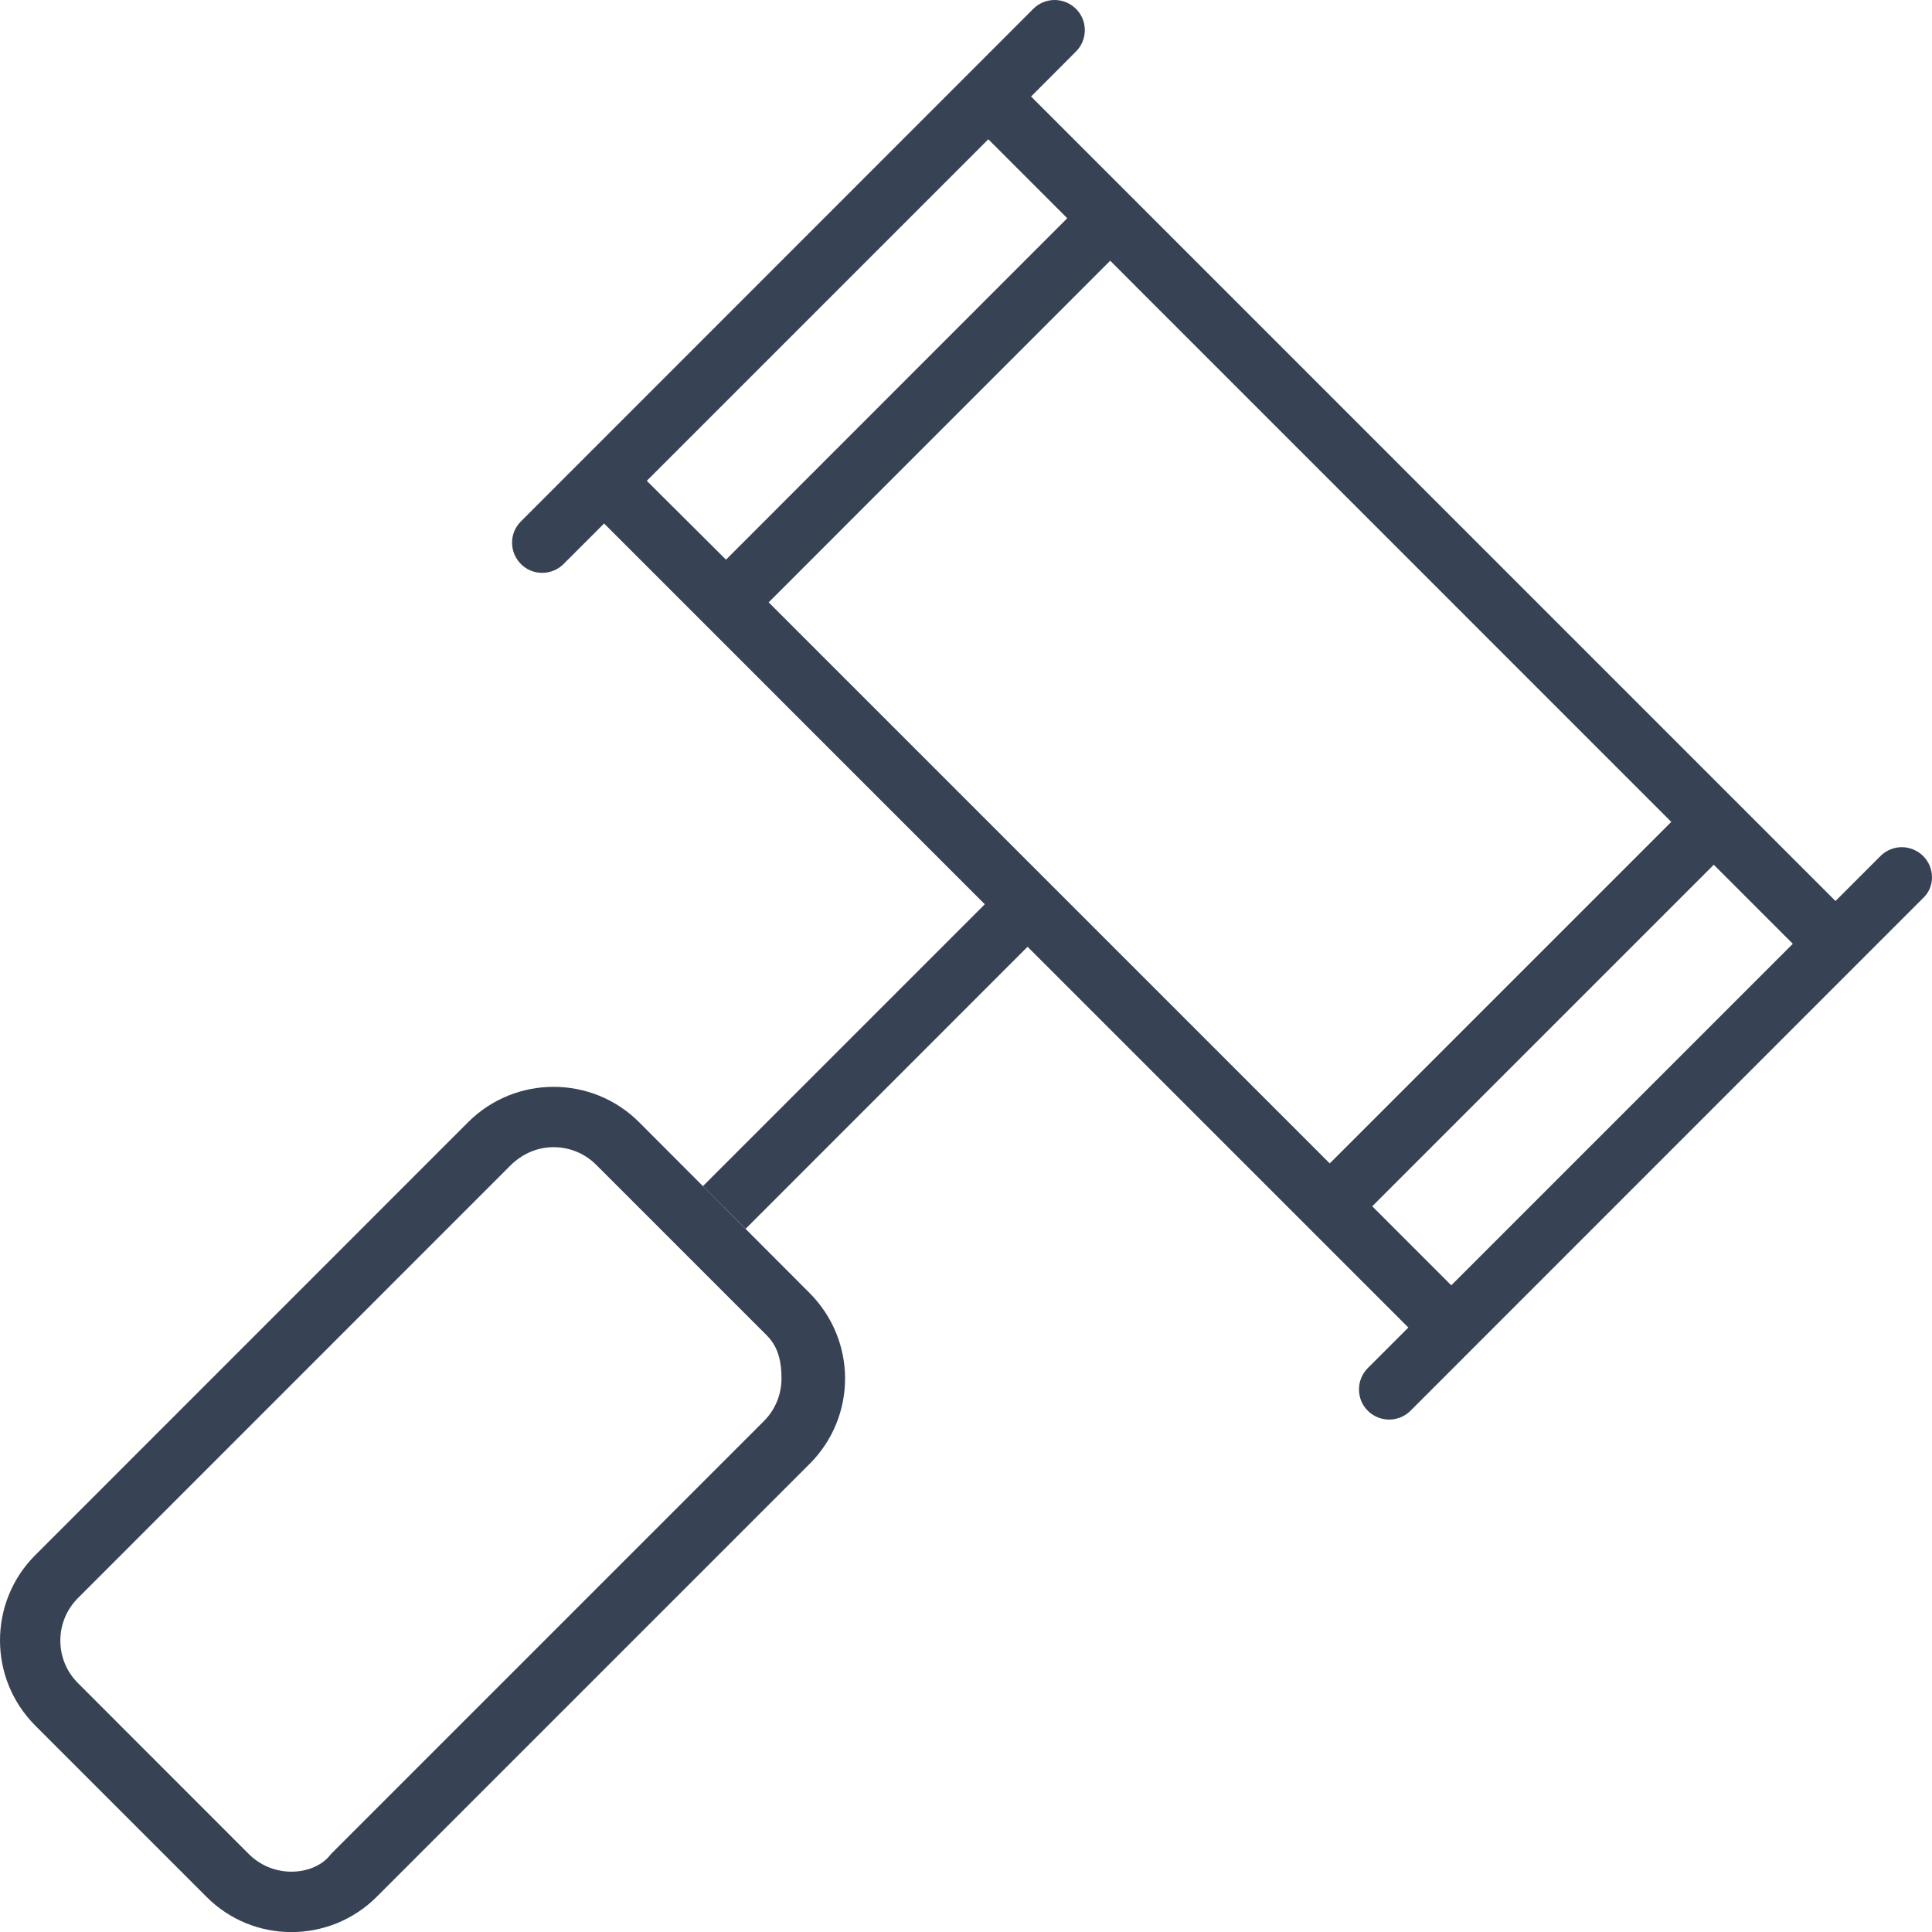
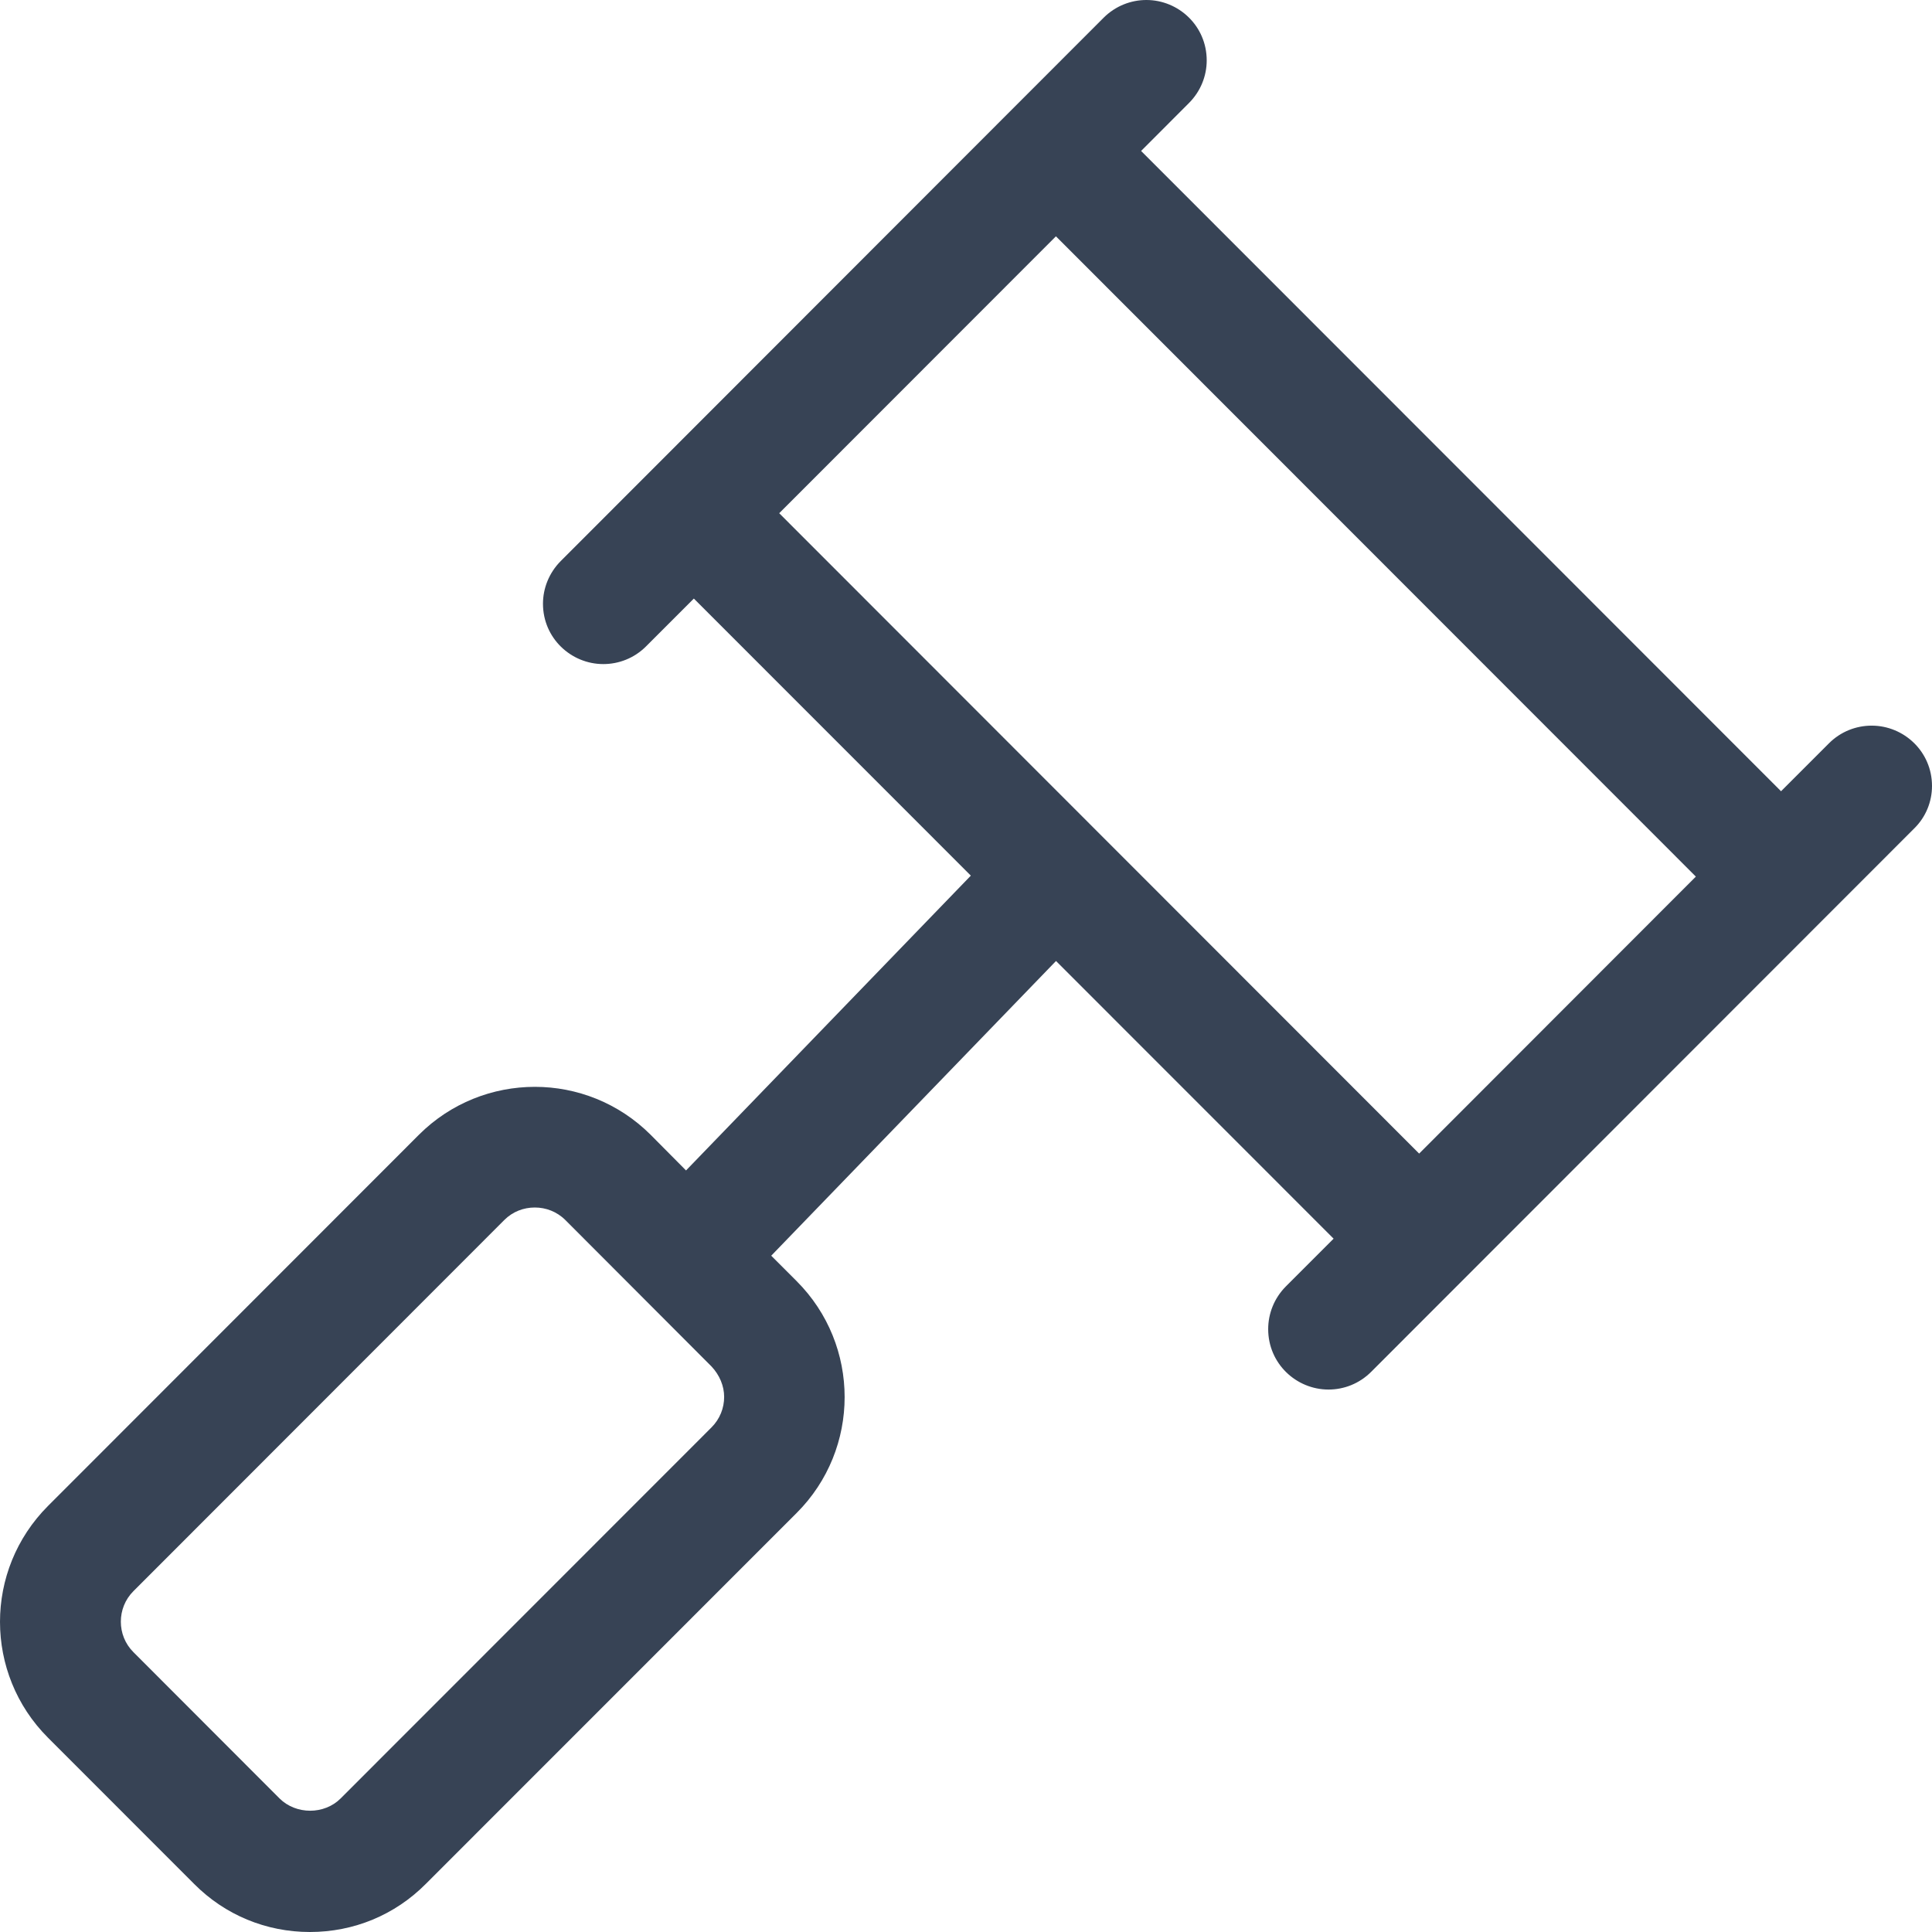
<svg xmlns="http://www.w3.org/2000/svg" width="22" height="22" viewBox="0 0 22 22" fill="none">
-   <path d="M22 9.991C22 9.793 21.838 9.647 21.656 9.647C21.568 9.647 21.48 9.681 21.413 9.748L20.901 10.26L11.741 1.099L12.252 0.587C12.319 0.52 12.353 0.432 12.353 0.344C12.353 0.146 12.191 0 12.009 0C11.921 0 11.833 0.034 11.766 0.101L5.934 5.935C5.865 6.003 5.831 6.089 5.831 6.18C5.831 6.362 5.977 6.523 6.174 6.523C6.262 6.523 6.35 6.49 6.417 6.423L6.879 5.961L11.214 10.297L8.005 13.506L8.491 13.992L11.701 10.781L16.037 15.117L15.575 15.579C15.508 15.646 15.475 15.734 15.475 15.822C15.475 16.019 15.636 16.165 15.818 16.165C15.906 16.165 15.994 16.132 16.061 16.065L21.896 10.229C21.965 10.167 22 10.077 22 9.991ZM7.365 5.475L11.254 1.586L12.153 2.485L8.267 6.373L7.365 5.475ZM8.753 6.859L12.642 2.969L19.031 9.359L15.142 13.248L8.753 6.859ZM16.526 14.636L15.626 13.736L19.515 9.847L20.415 10.747L16.526 14.636ZM7.279 12.78C7.008 12.509 6.656 12.376 6.303 12.376C5.952 12.376 5.6 12.51 5.331 12.778L0.403 17.707C0.134 17.975 0 18.327 0 18.679C0 19.031 0.134 19.382 0.403 19.651L2.347 21.595C2.615 21.867 2.967 22.001 3.319 22.001C3.671 22.001 4.023 21.866 4.291 21.598L9.22 16.669C9.488 16.401 9.623 16.049 9.623 15.697C9.623 15.346 9.488 14.994 9.22 14.725L7.279 12.78ZM8.899 15.697C8.899 15.873 8.832 16.049 8.698 16.183L3.769 21.112C3.675 21.24 3.503 21.313 3.319 21.313C3.136 21.313 2.963 21.242 2.833 21.112L0.889 19.167C0.759 19.038 0.687 18.865 0.687 18.682C0.687 18.499 0.759 18.326 0.889 18.196L5.817 13.267C5.951 13.136 6.123 13.063 6.303 13.063C6.487 13.063 6.66 13.135 6.789 13.264L8.734 15.209C8.869 15.345 8.899 15.521 8.899 15.697Z" fill="#374355" />
+   <path id="Vector" d="M22 8.95C22 8.559 21.681 8.263 21.313 8.263C21.137 8.263 20.961 8.33 20.827 8.464L20.281 9.01L12.994 1.719L13.539 1.173C13.673 1.039 13.741 0.863 13.741 0.688C13.741 0.296 13.422 0 13.054 0C12.879 0 12.703 0.067 12.568 0.201L6.385 6.389C6.252 6.523 6.183 6.699 6.183 6.875C6.183 7.266 6.502 7.562 6.87 7.562C7.046 7.562 7.222 7.495 7.356 7.361L7.901 6.816L11.055 9.971L7.812 13.328L7.408 12.921C7.044 12.558 6.567 12.376 6.091 12.376C5.613 12.376 5.135 12.558 4.771 12.921L0.547 17.148C0.182 17.514 0 17.991 0 18.468C0 18.945 0.182 19.423 0.546 19.787L2.211 21.453C2.563 21.807 3.031 22 3.529 22C4.028 22 4.496 21.807 4.848 21.453L9.072 17.228C9.436 16.864 9.618 16.386 9.618 15.909C9.618 15.431 9.436 14.953 9.071 14.588L8.782 14.299L12.025 10.943L15.186 14.105L14.642 14.649C14.508 14.784 14.441 14.96 14.441 15.135C14.441 15.527 14.76 15.823 15.128 15.823C15.304 15.823 15.479 15.756 15.614 15.621L21.797 9.434C21.931 9.303 22 9.127 22 8.95ZM8.246 15.907C8.246 16.033 8.198 16.158 8.102 16.254L3.878 20.48C3.786 20.572 3.659 20.619 3.532 20.619C3.404 20.619 3.277 20.572 3.184 20.48L1.519 18.813C1.423 18.717 1.376 18.592 1.376 18.466C1.376 18.341 1.423 18.215 1.519 18.119L5.743 13.892C5.839 13.796 5.964 13.75 6.09 13.75C6.216 13.75 6.342 13.797 6.438 13.893L8.102 15.56C8.194 15.658 8.246 15.782 8.246 15.907ZM8.873 5.844L12.024 2.691L19.311 9.982L16.16 13.136L8.873 5.844Z" fill="#374355" />
</svg>
